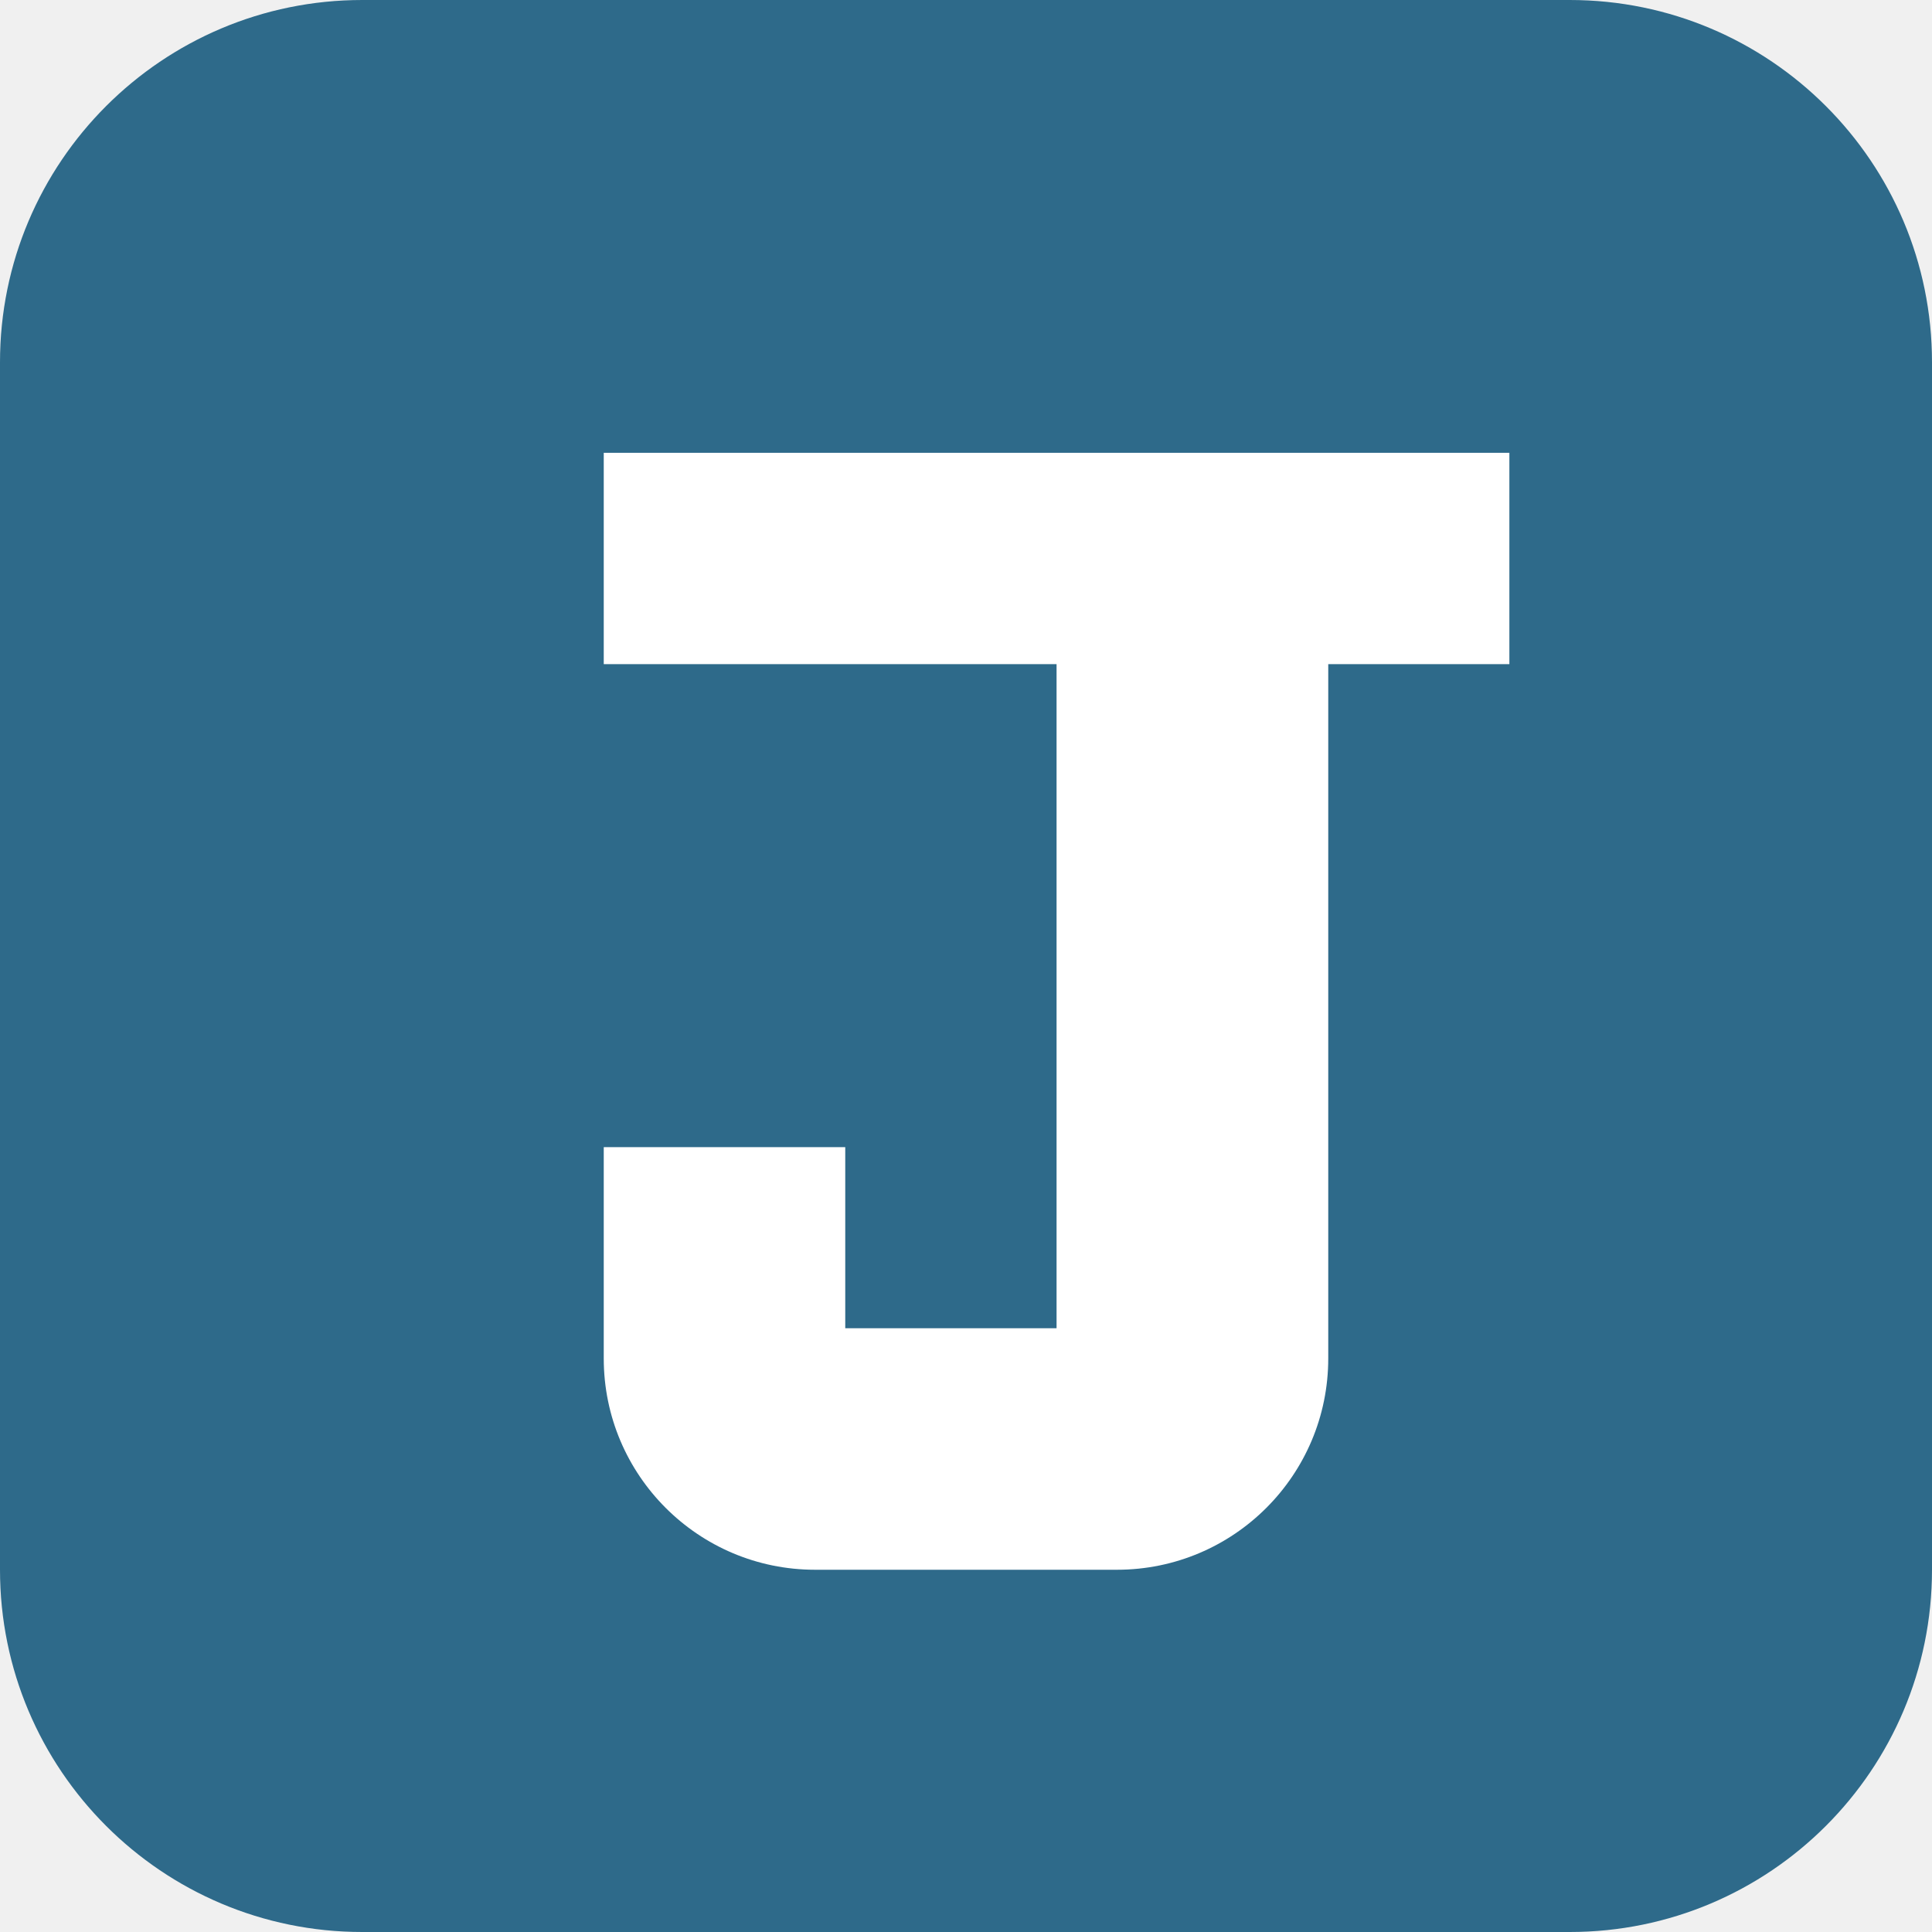
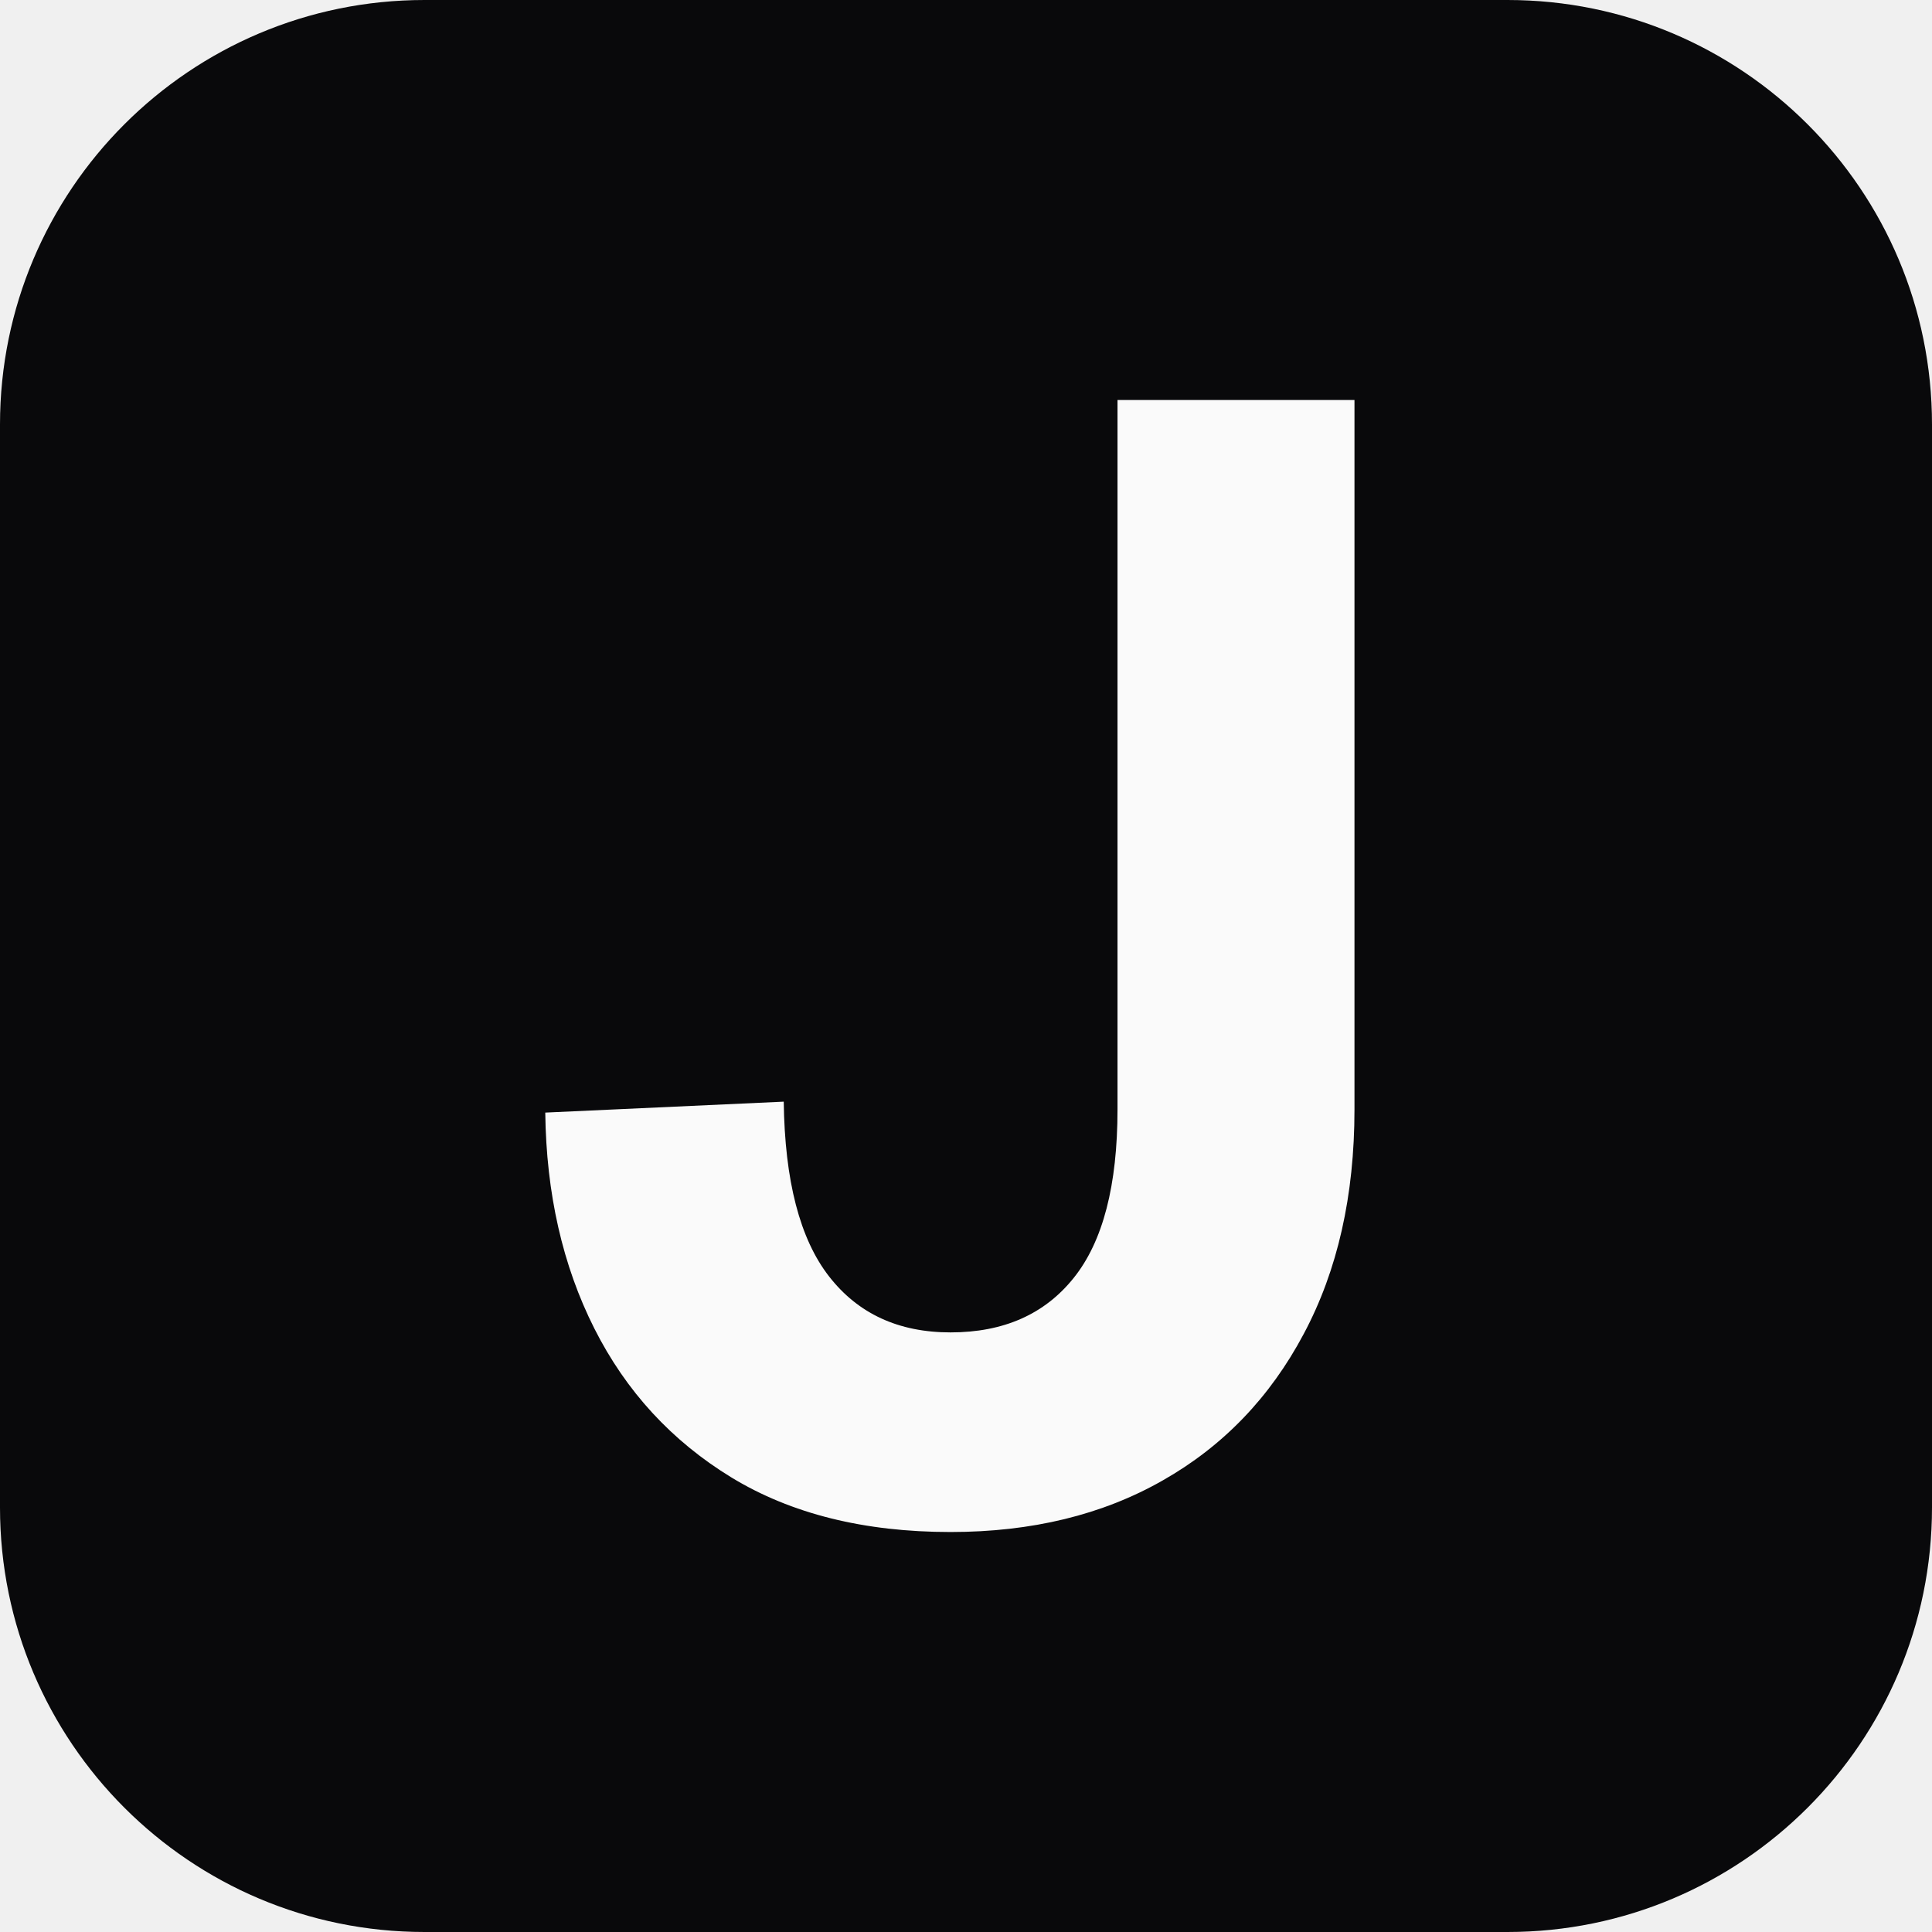
- <svg xmlns="http://www.w3.org/2000/svg" viewBox="0 0 512 512">
-   <rect width="512" height="512" rx="96" fill="#2e6a8a" />
-   <path d="M160 120h240v56h-48v184a56 56 0 0 1-56 56h-80a56 56 0 0 1-56-56v-56h64v48h56V176h-120z" fill="#ffffff" />
+ <svg xmlns="http://www.w3.org/2000/svg" width="1024" height="1024" viewBox="0 0 1024 1024">
+   <rect width="1024" height="1024" rx="225" ry="225" fill="#09090b" />
+   <path d="M503.8 812L503.8 812Q435.2 812 387.7 783.1Q340.2 754.1 315 704.1Q289.8 654.1 289 589.7L289 589.7L415.4 583.9Q416.2 646.7 439.4 676.5Q462.5 706.2 503.8 706.2L503.8 706.2Q546 706.2 569.1 677.3Q592.3 648.4 592.3 588L592.3 588L592.3 212L717.9 212L717.9 588Q717.9 656.6 691 707Q664.2 757.5 616.2 784.7Q568.3 812 503.8 812" fill="#fafafa" />
</svg>
